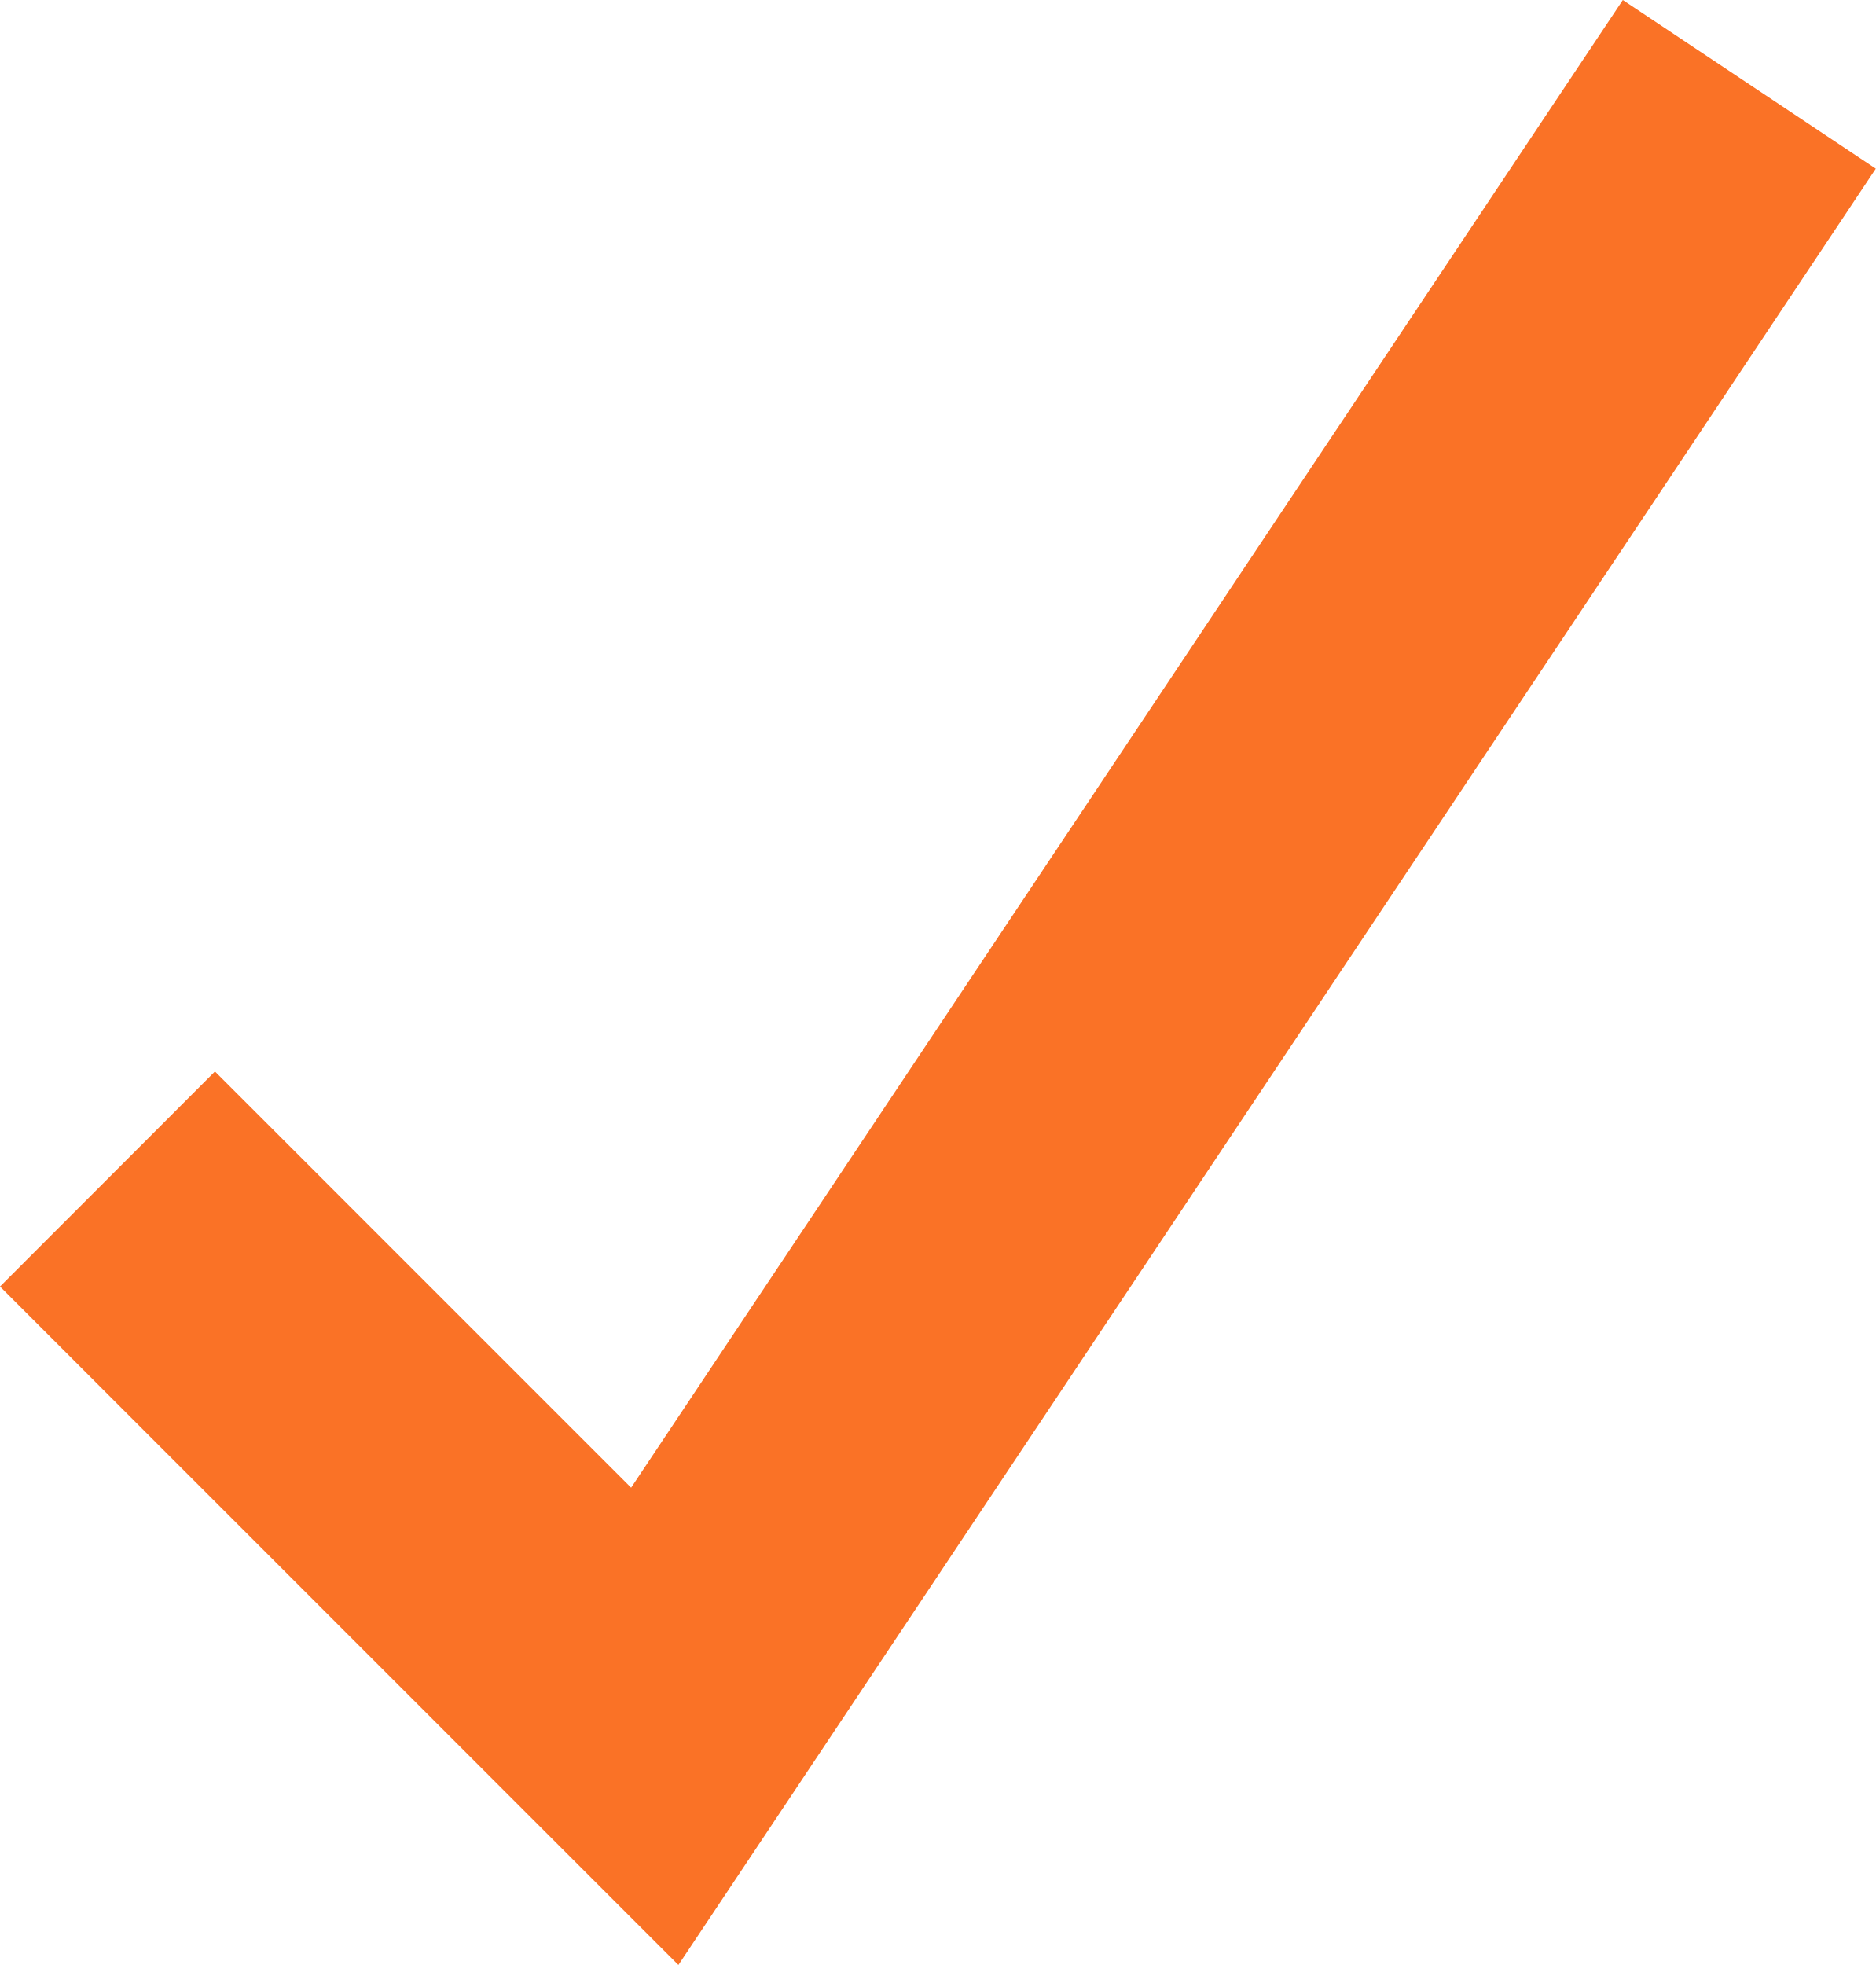
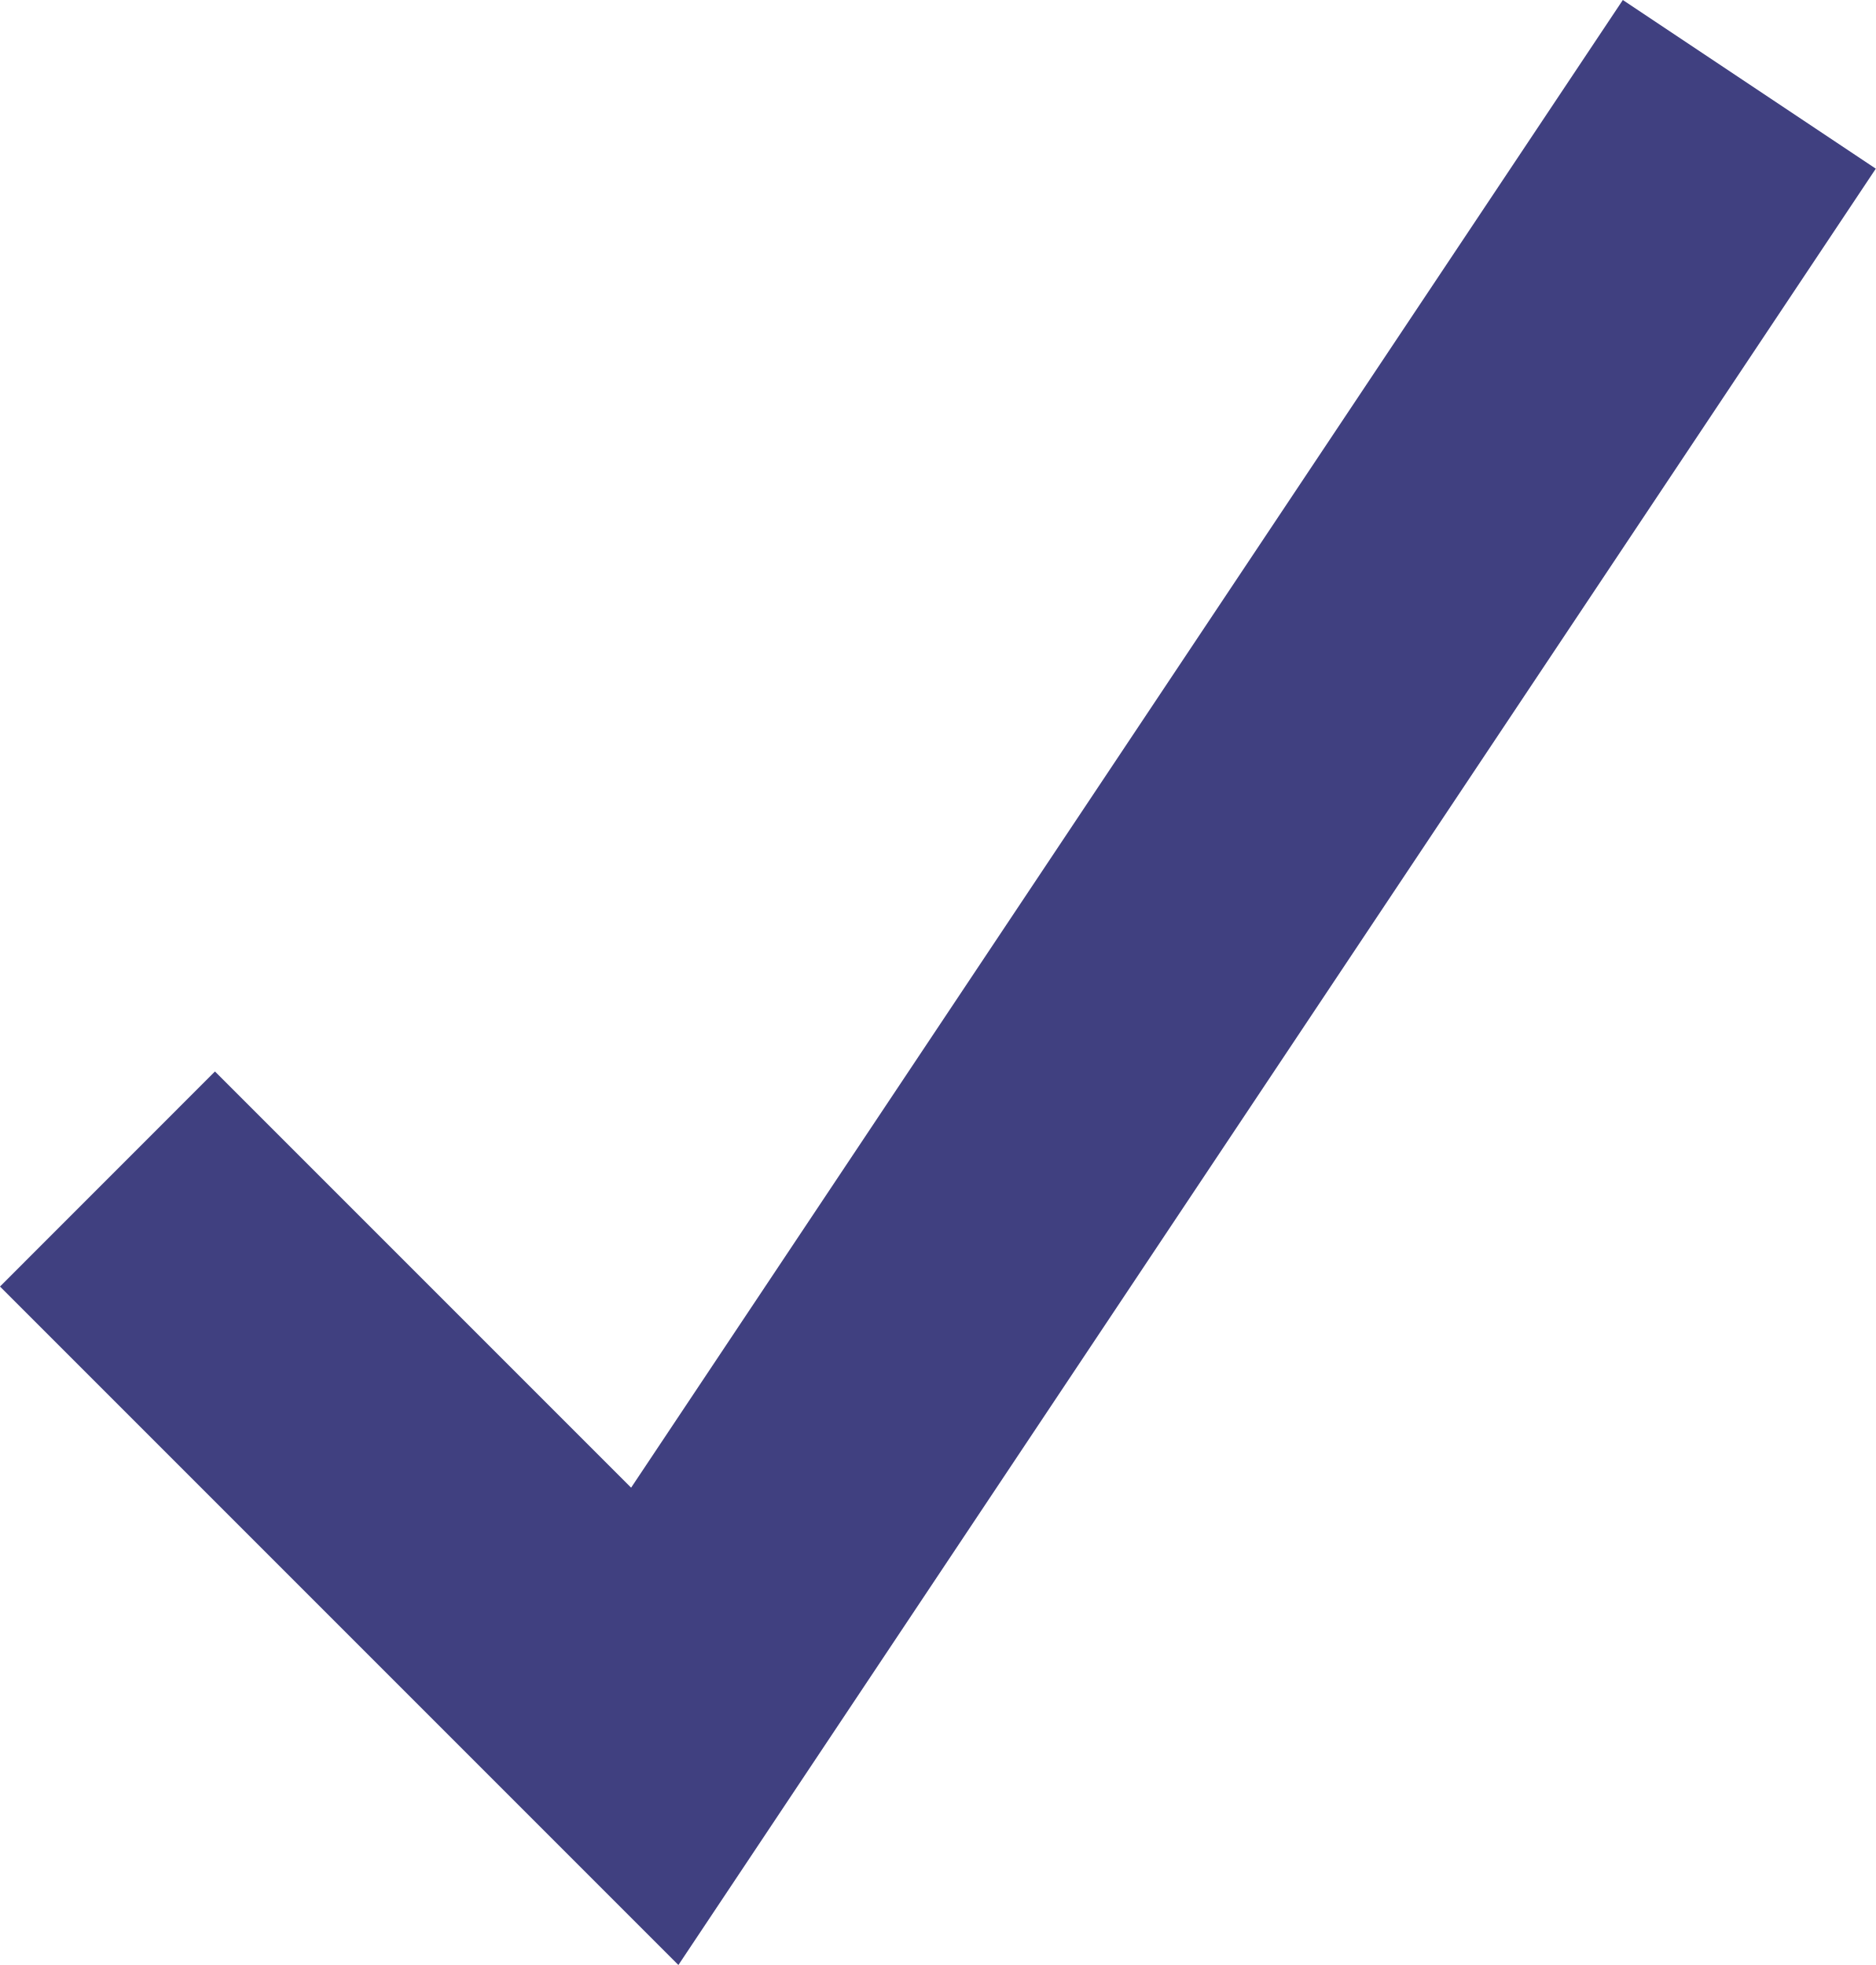
<svg xmlns="http://www.w3.org/2000/svg" id="Layer_2" data-name="Layer 2" viewBox="0 0 246.78 258.49">
  <defs>
    <style>
      .cls-1 {
-         fill: #fa7226;
+         fill: #404080;
      }
    </style>
  </defs>
  <polygon class="cls-1" points="89.25 258.49 0 169.24 28.28 140.95 83.03 195.7 213.5 0 246.78 22.19 89.25 258.49" />
</svg>
